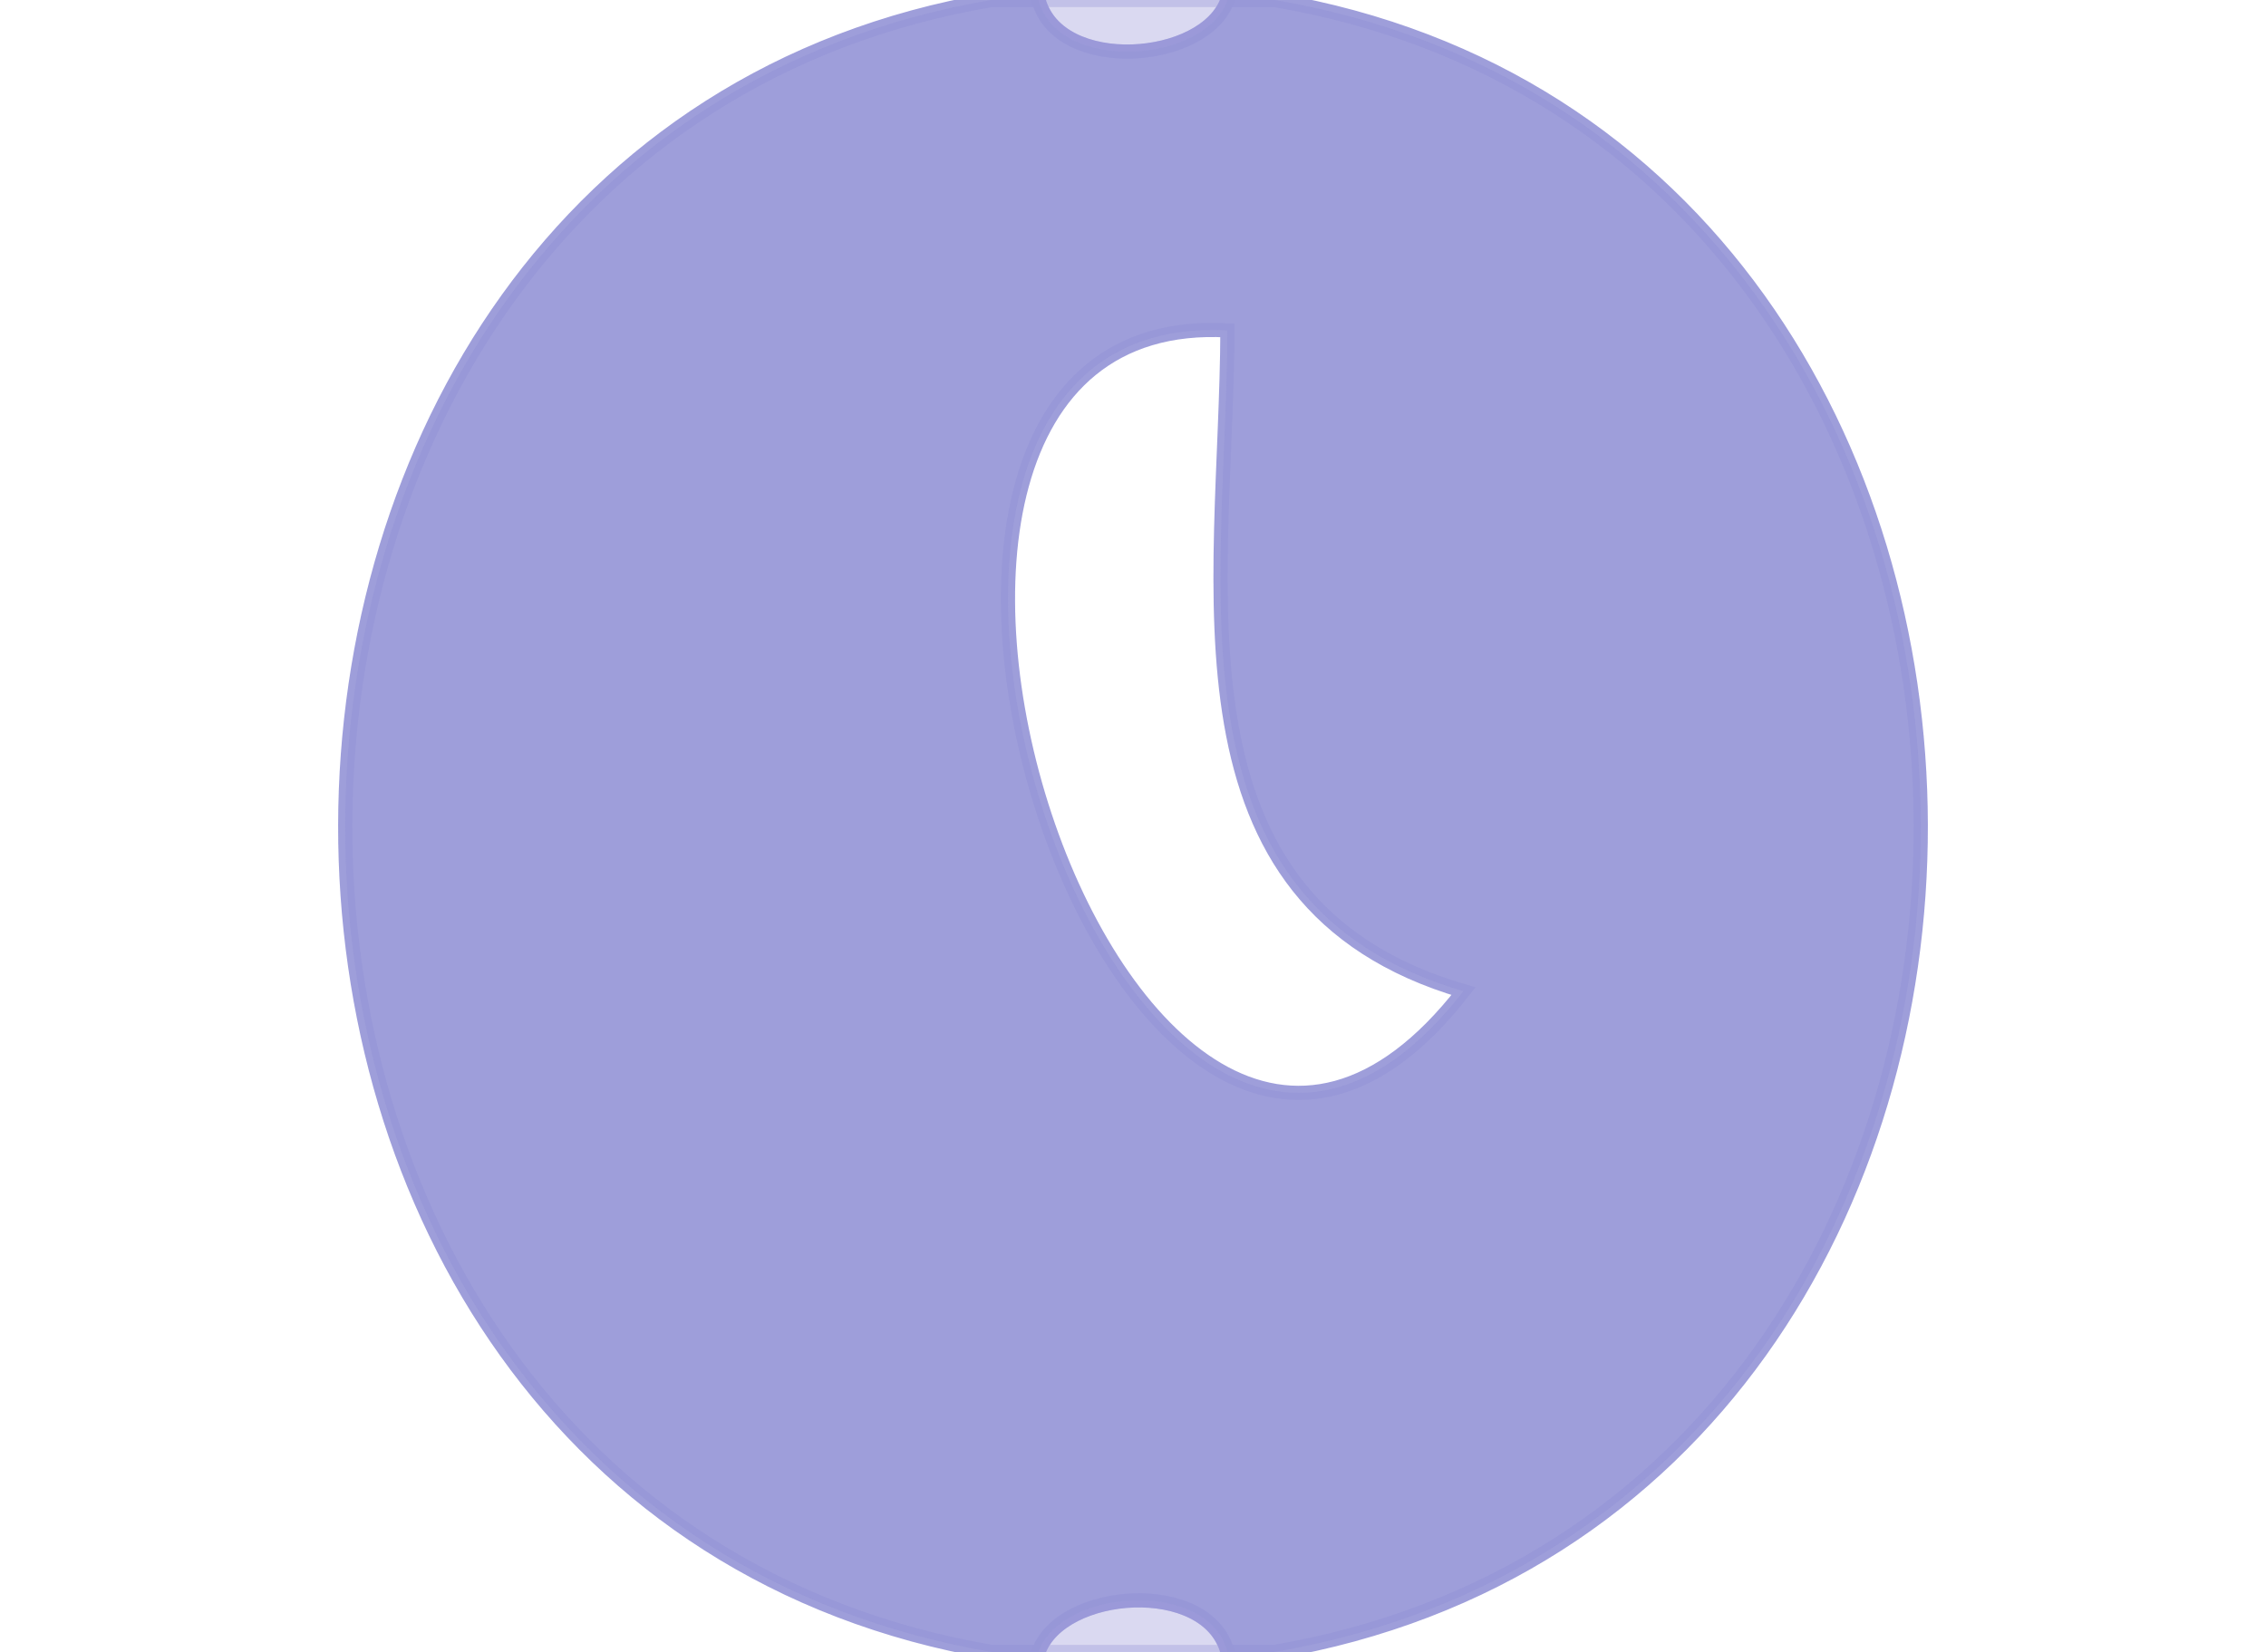
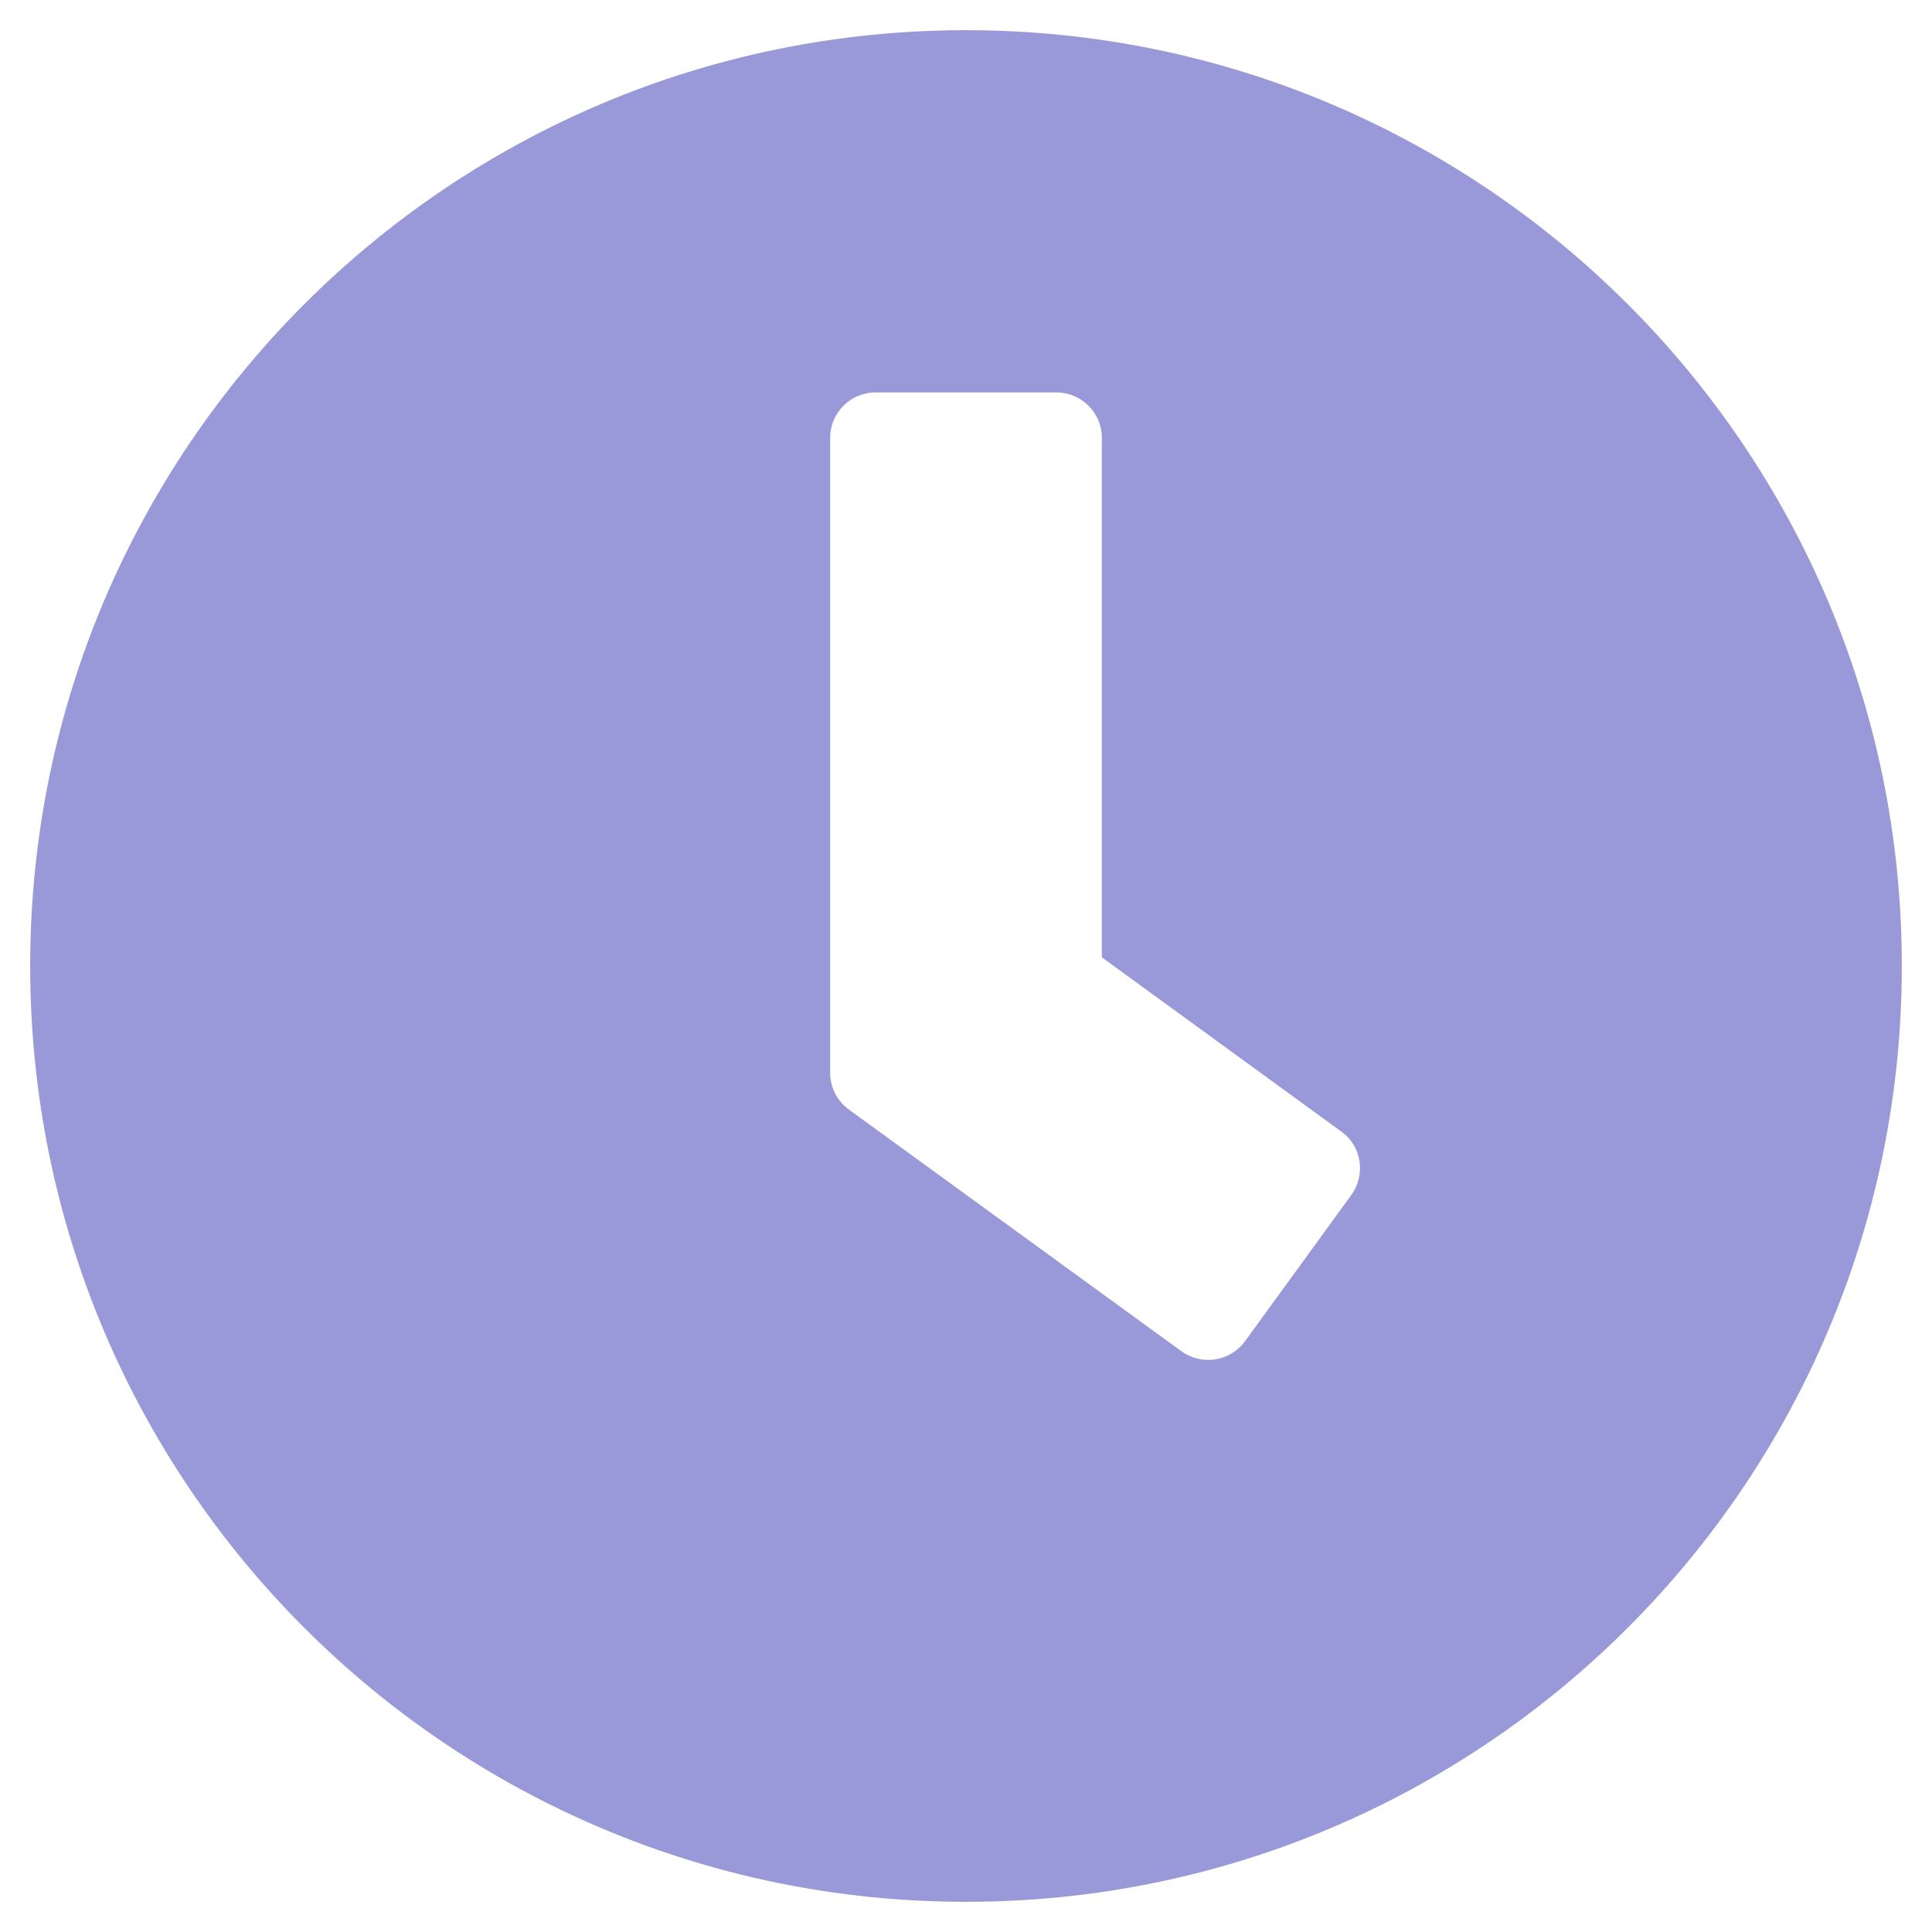
- <svg xmlns="http://www.w3.org/2000/svg" viewBox="0 0 48 35" width="48" height="35">
-   <g fill="None" fill-opacity="0.0" stroke="#000000" stroke-opacity="0.00" stroke-width="0.3">
-     <path d=" M 0.00 35.00  L 21.00 35.00 C 2.69 31.85 2.81 3.10 21.00 0.00 L 0.00 0.00 L 0.00 35.00 Z" />
-   </g>
-   <g fill="None" fill-opacity="0.0" stroke="#9898D8" stroke-opacity="0.93" stroke-width="0.3">
-     <path d=" M 21.00 35.00  L 22.00 35.00 C 22.47 33.66 25.58 33.43 26.00 35.00 L 27.00 35.00 C 45.31 31.85 45.19 3.10 27.00 0.00 L 26.00 0.00 C 25.53 1.34 22.42 1.57 22.00 0.00 L 21.00 0.00 C 2.81 3.10 2.69 31.85 21.00 35.00 M 26.00 7.00  C 25.98 12.43 24.56 19.12 31.00 21.00 C 23.78 30.30 16.24 6.46 26.00 7.00 Z" />
-   </g>
-   <g fill="None" fill-opacity="0.0" stroke="#9A97D9" stroke-opacity="0.36" stroke-width="0.3">
-     <path d=" M 26.00 0.00  L 22.00 0.00 C 22.42 1.57 25.53 1.34 26.00 0.00 Z" />
-   </g>
-   <g fill="None" fill-opacity="0.0" stroke="#000000" stroke-opacity="0.00" stroke-width="0.3">
-     <path d=" M 27.00 35.00  L 48.00 35.00 L 48.00 0.00 L 27.00 0.00 C 45.19 3.10 45.31 31.85 27.00 35.00 Z" />
-   </g>
-   <g fill="None" fill-opacity="0.0" stroke="#000000" stroke-opacity="0.00" stroke-width="0.3">
-     <path d=" M 26.00 7.00  C 16.24 6.46 23.78 30.30 31.00 21.00 C 24.56 19.12 25.98 12.43 26.00 7.00 Z" />
-   </g>
-   <g fill="None" fill-opacity="0.0" stroke="#9A97D9" stroke-opacity="0.36" stroke-width="0.3">
-     <path d=" M 22.00 35.00  L 26.00 35.00 C 25.58 33.43 22.47 33.66 22.00 35.00 Z" />
-   </g>
-   <g fill="#000000" fill-opacity="0.00" stroke="None">
-     <path d=" M 0.00 35.00  L 21.00 35.00 C 2.69 31.85 2.81 3.10 21.00 0.00 L 0.00 0.00 L 0.00 35.00 Z" />
-   </g>
-   <g fill="#9898D8" fill-opacity="0.93" stroke="None">
-     <path d=" M 21.00 35.00  L 22.00 35.00 C 22.47 33.66 25.58 33.43 26.00 35.00 L 27.00 35.00 C 45.31 31.85 45.19 3.10 27.00 0.00 L 26.00 0.00 C 25.53 1.34 22.42 1.57 22.00 0.00 L 21.00 0.00 C 2.81 3.10 2.69 31.85 21.00 35.00 M 26.00 7.00  C 25.98 12.43 24.56 19.12 31.00 21.00 C 23.78 30.30 16.24 6.46 26.00 7.00 Z" />
-   </g>
-   <g fill="#9A97D9" fill-opacity="0.36" stroke="None">
-     <path d=" M 26.00 0.00  L 22.00 0.00 C 22.42 1.57 25.53 1.34 26.00 0.00 Z" />
-   </g>
-   <g fill="#000000" fill-opacity="0.00" stroke="None">
-     <path d=" M 27.00 35.00  L 48.00 35.00 L 48.00 0.00 L 27.00 0.00 C 45.19 3.10 45.31 31.85 27.00 35.00 Z" />
-   </g>
-   <g fill="#000000" fill-opacity="0.00" stroke="None">
-     <path d=" M 26.00 7.00  C 16.24 6.46 23.78 30.30 31.00 21.00 C 24.56 19.12 25.98 12.43 26.00 7.00 Z" />
-   </g>
-   <g fill="#9A97D9" fill-opacity="0.36" stroke="None">
-     <path d=" M 22.00 35.00  L 26.00 35.00 C 25.58 33.43 22.47 33.66 22.00 35.00 Z" />
-   </g>
+ <svg xmlns="http://www.w3.org/2000/svg" style="width: 24px; height: 24px; overflow: visible; fill: rgb(153, 152, 216);" viewBox="0 0 512 512">
+   <path d="M256 8C119 8 8 119 8 256s111 248 248 248 248-111 248-248S393 8 256 8zm57.1 350.1L224.9 294c-3.1-2.3-4.9-5.9-4.9-9.7V116c0-6.6 5.4-12 12-12h48c6.6 0 12 5.4 12 12v137.7l63.5 46.2c5.4 3.9 6.5 11.4 2.6 16.8l-28.2 38.8c-3.9 5.3-11.4 6.5-16.8 2.6z" />
</svg>
